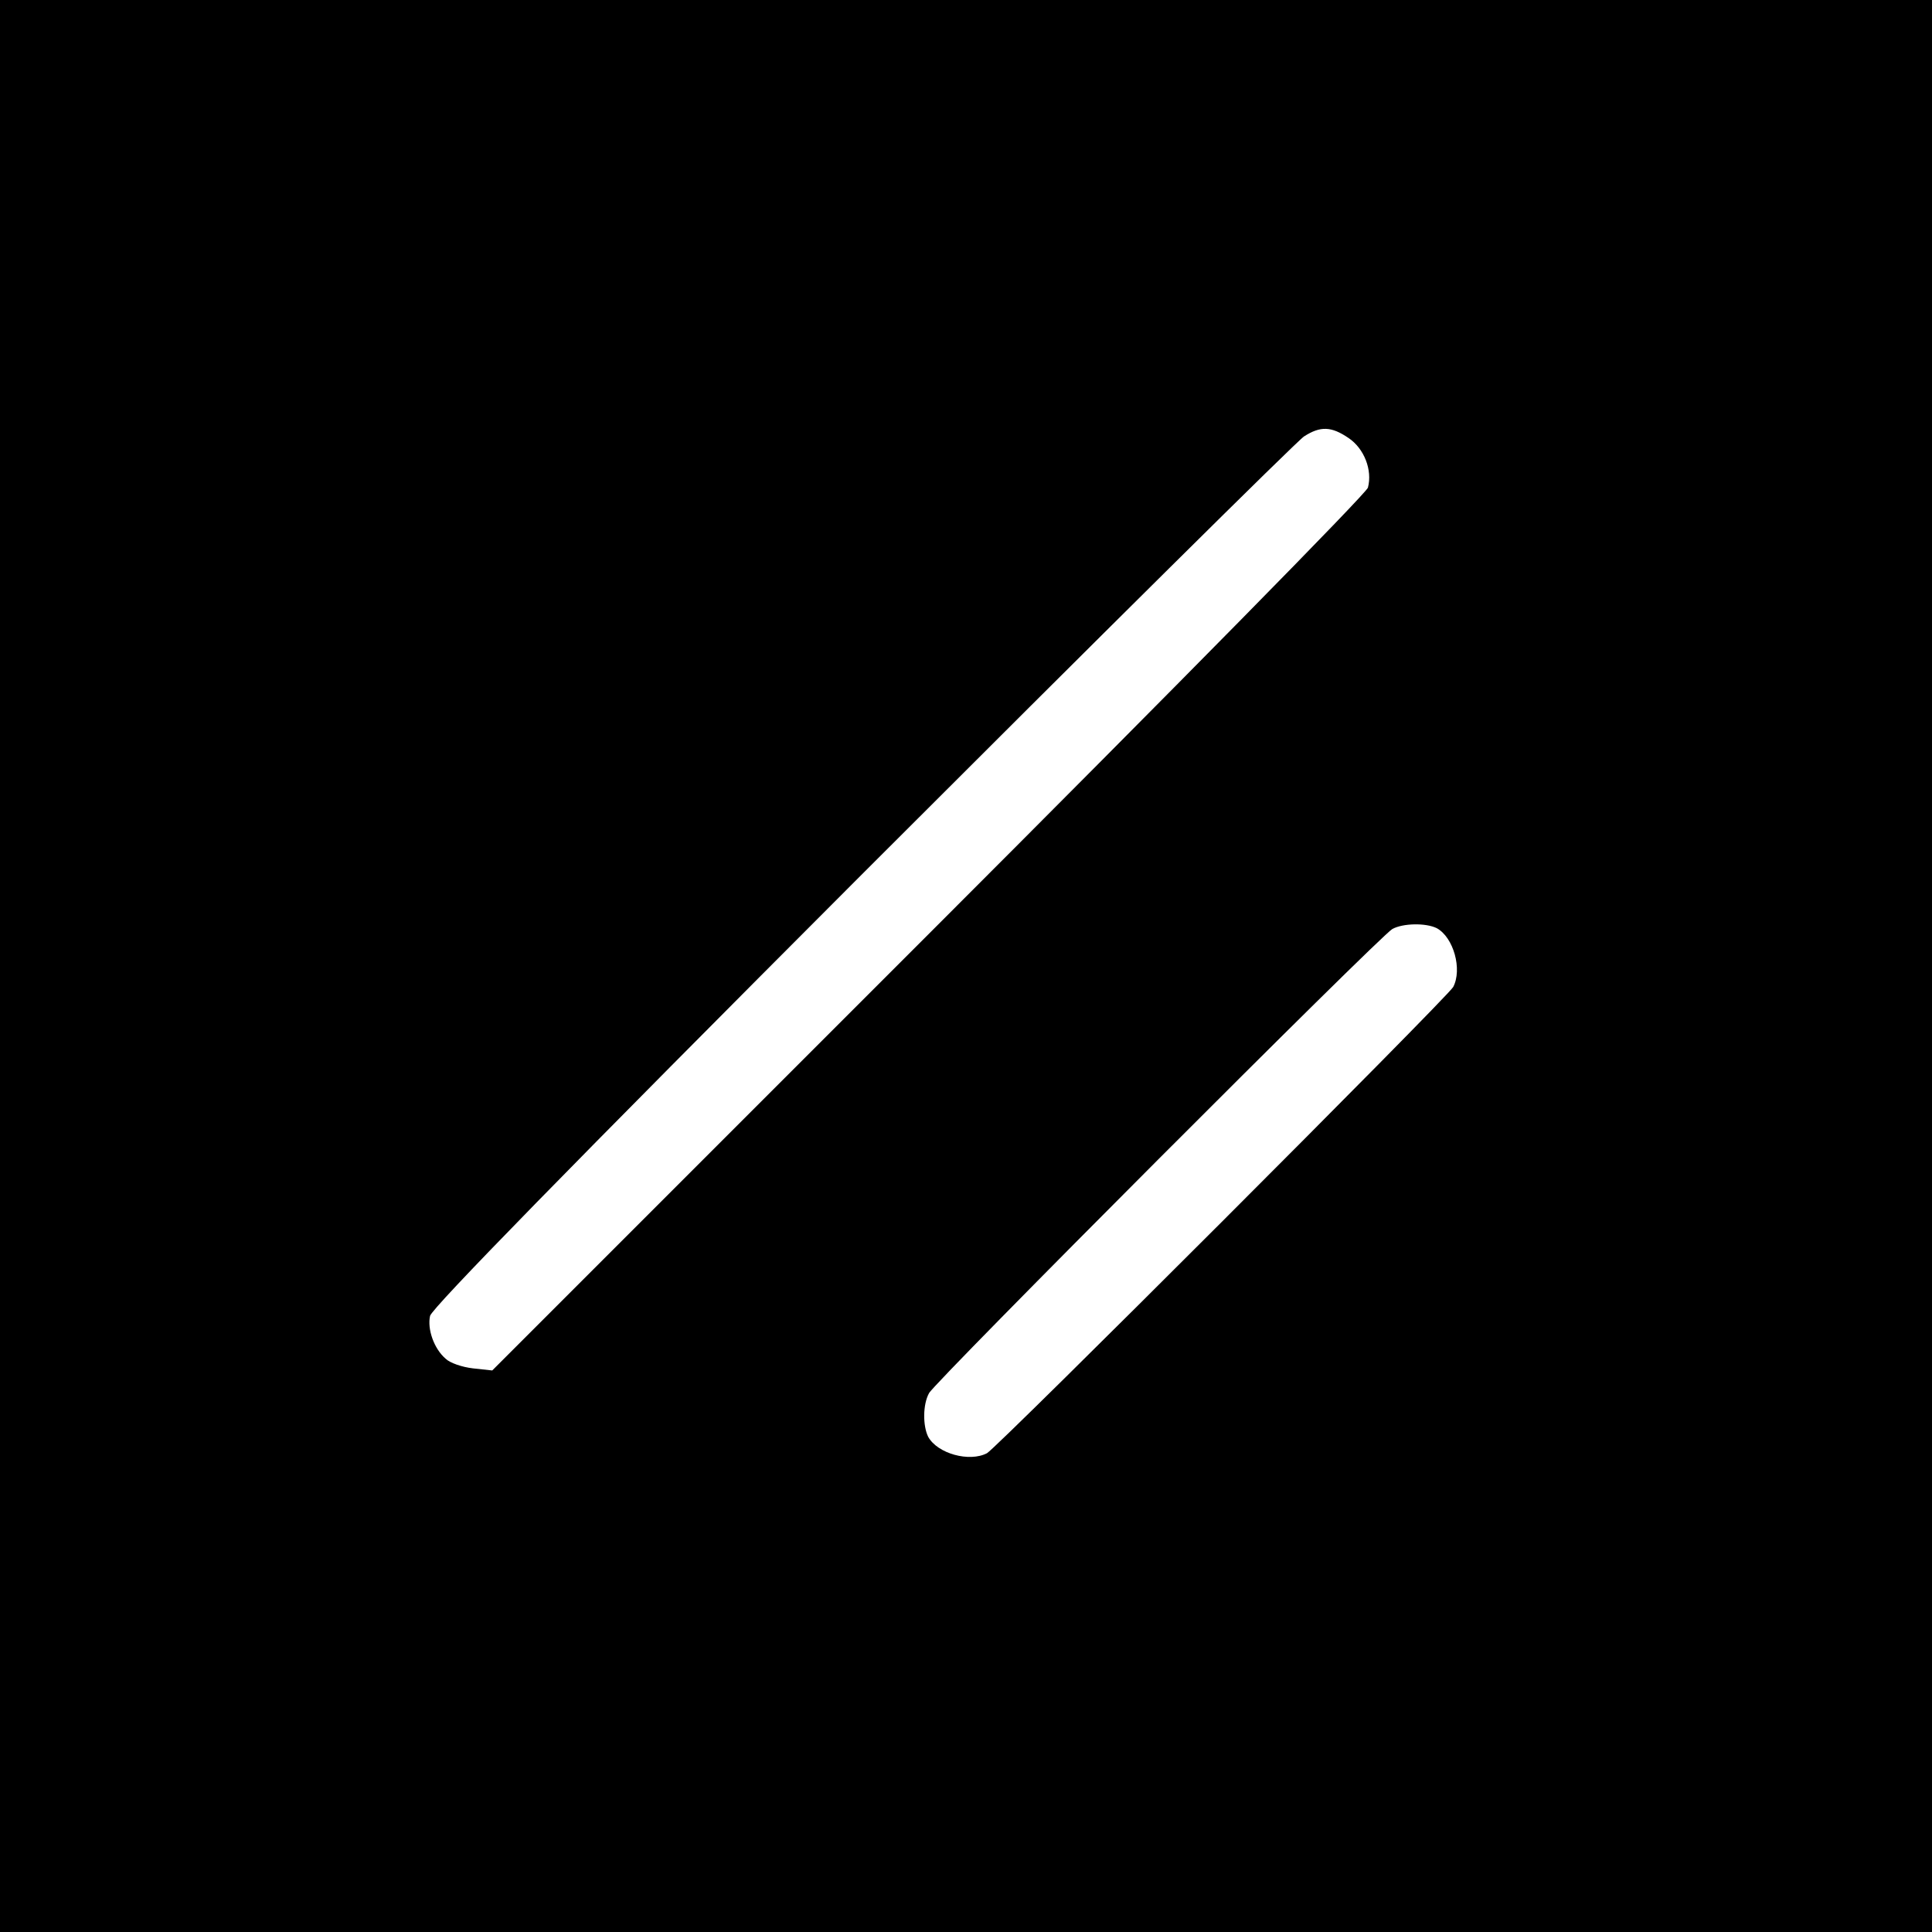
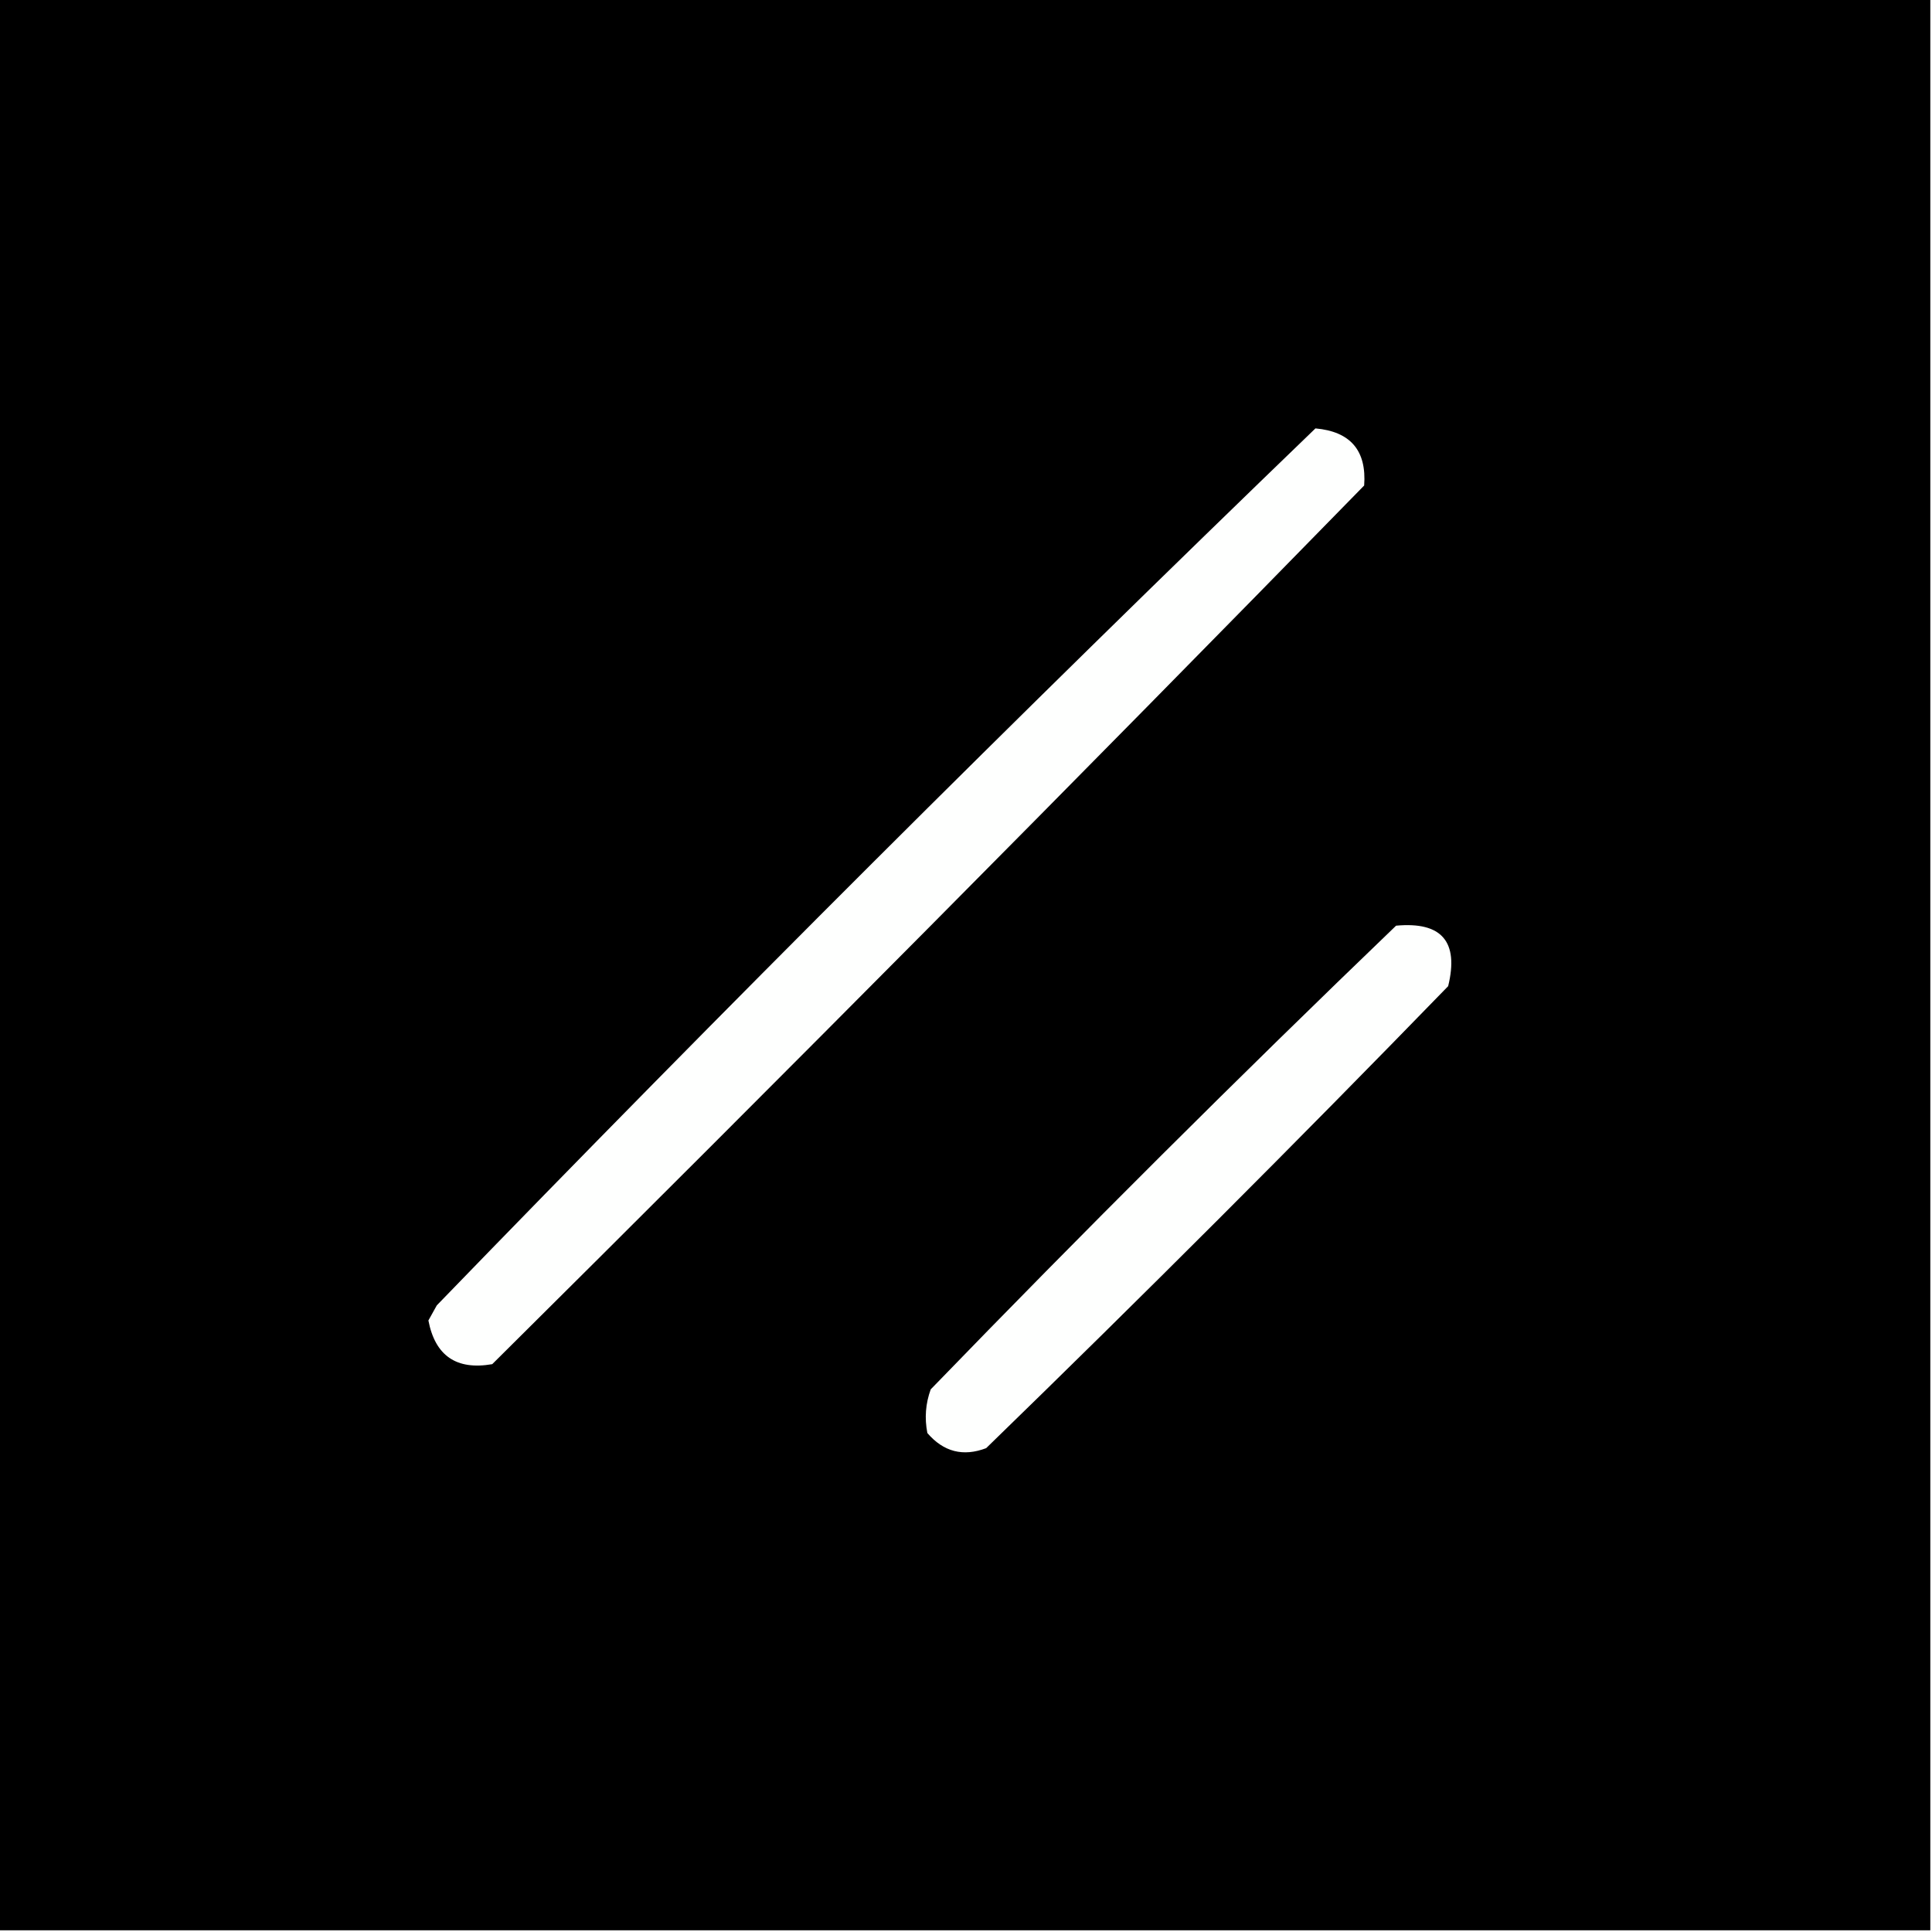
- <svg xmlns="http://www.w3.org/2000/svg" version="1.0" width="460pt" height="460pt" viewBox="0 0 460 460" preserveAspectRatio="xMidYMid meet">
-   <g transform="translate(0,460) scale(0.1,-0.1)" fill="#000000" stroke="none">
-     <path d="M0 2300 l0 -2300 2300 0 2300 0 0 2300 0 2300 -2300 0 -2300 0 0 -2300z m3211 1257 c37 -25 57 -76 46 -118 -4 -14 -452 -469 -1046 -1063 l-1039 -1039 -46 5 c-26 3 -55 13 -65 23 -28 24 -44 71 -37 102 5 19 327 349 1029 1052 562 562 1036 1032 1052 1042 39 25 65 24 106 -4z m210 -1167 c40 -22 61 -98 39 -140 -14 -25 -1085 -1096 -1110 -1110 -42 -22 -118 -1 -140 39 -13 26 -13 77 2 104 13 26 1074 1089 1103 1105 25 14 80 15 106 2z" />
+ <svg xmlns="http://www.w3.org/2000/svg" version="1.1" width="575px" height="575px" style="shape-rendering:geometricPrecision; text-rendering:geometricPrecision; image-rendering:optimizeQuality; fill-rule:evenodd; clip-rule:evenodd">
+   <g>
+     <path style="opacity:0.998" fill="#000000" d="M -0.5,-0.5 C 191.167,-0.5 382.833,-0.5 574.5,-0.5C 574.5,191.167 574.5,382.833 574.5,574.5C 382.833,574.5 191.167,574.5 -0.5,574.5C -0.5,382.833 -0.5,191.167 -0.5,-0.5 Z" />
+   </g>
+   <g>
+     <path style="opacity:1" fill="#fefffe" d="M 391.5,127.5 C 401.937,128.434 406.77,134.101 406,144.5C 320.222,232.278 233.722,319.445 146.5,406C 135.857,407.852 129.524,403.519 127.5,393C 128.317,391.51 129.15,390.01 130,388.5C 215.729,299.938 302.896,212.938 391.5,127.5 Z" />
+   </g>
+   <g>
+     <path style="opacity:1" fill="#fefffe" d="M 415.5,275.5 C 429.074,274.242 434.241,280.242 431,293.5C 385.833,340 340,385.833 293.5,431C 286.647,433.607 280.814,432.107 276,426.5C 275.133,422.044 275.466,417.711 277,413.5C 322.396,366.604 368.562,320.604 415.5,275.5 Z" />
  </g>
</svg>
